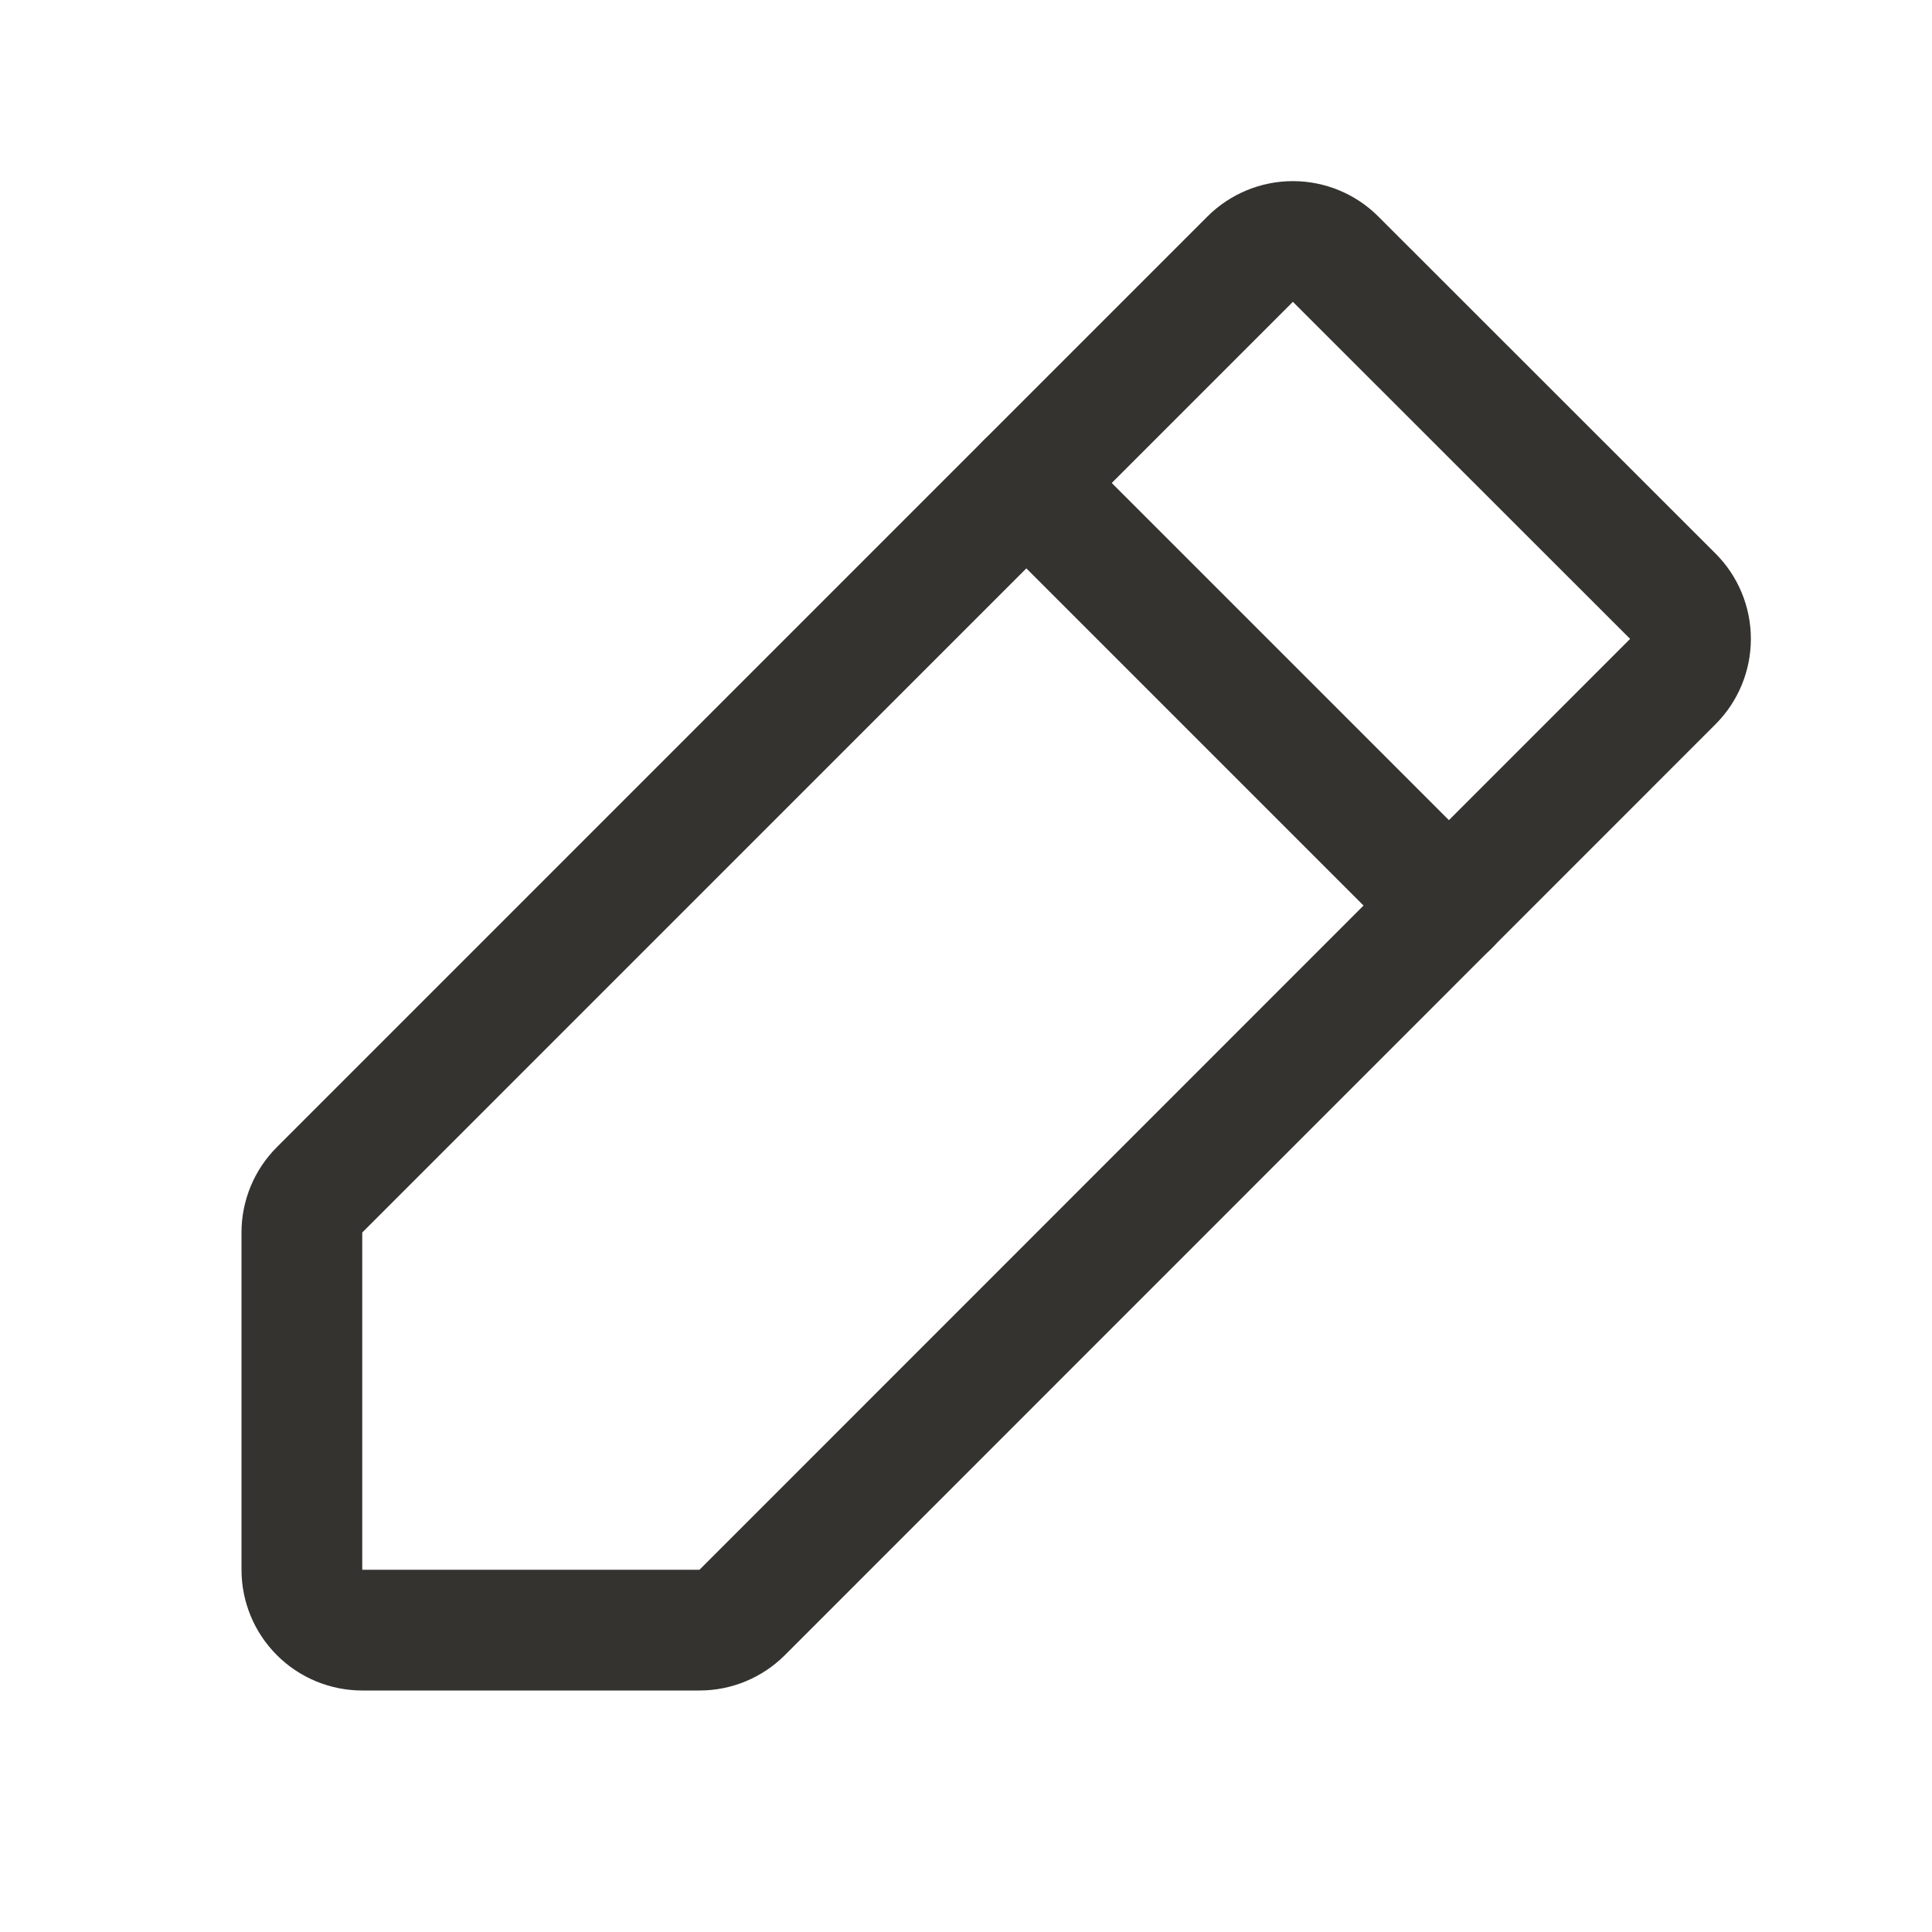
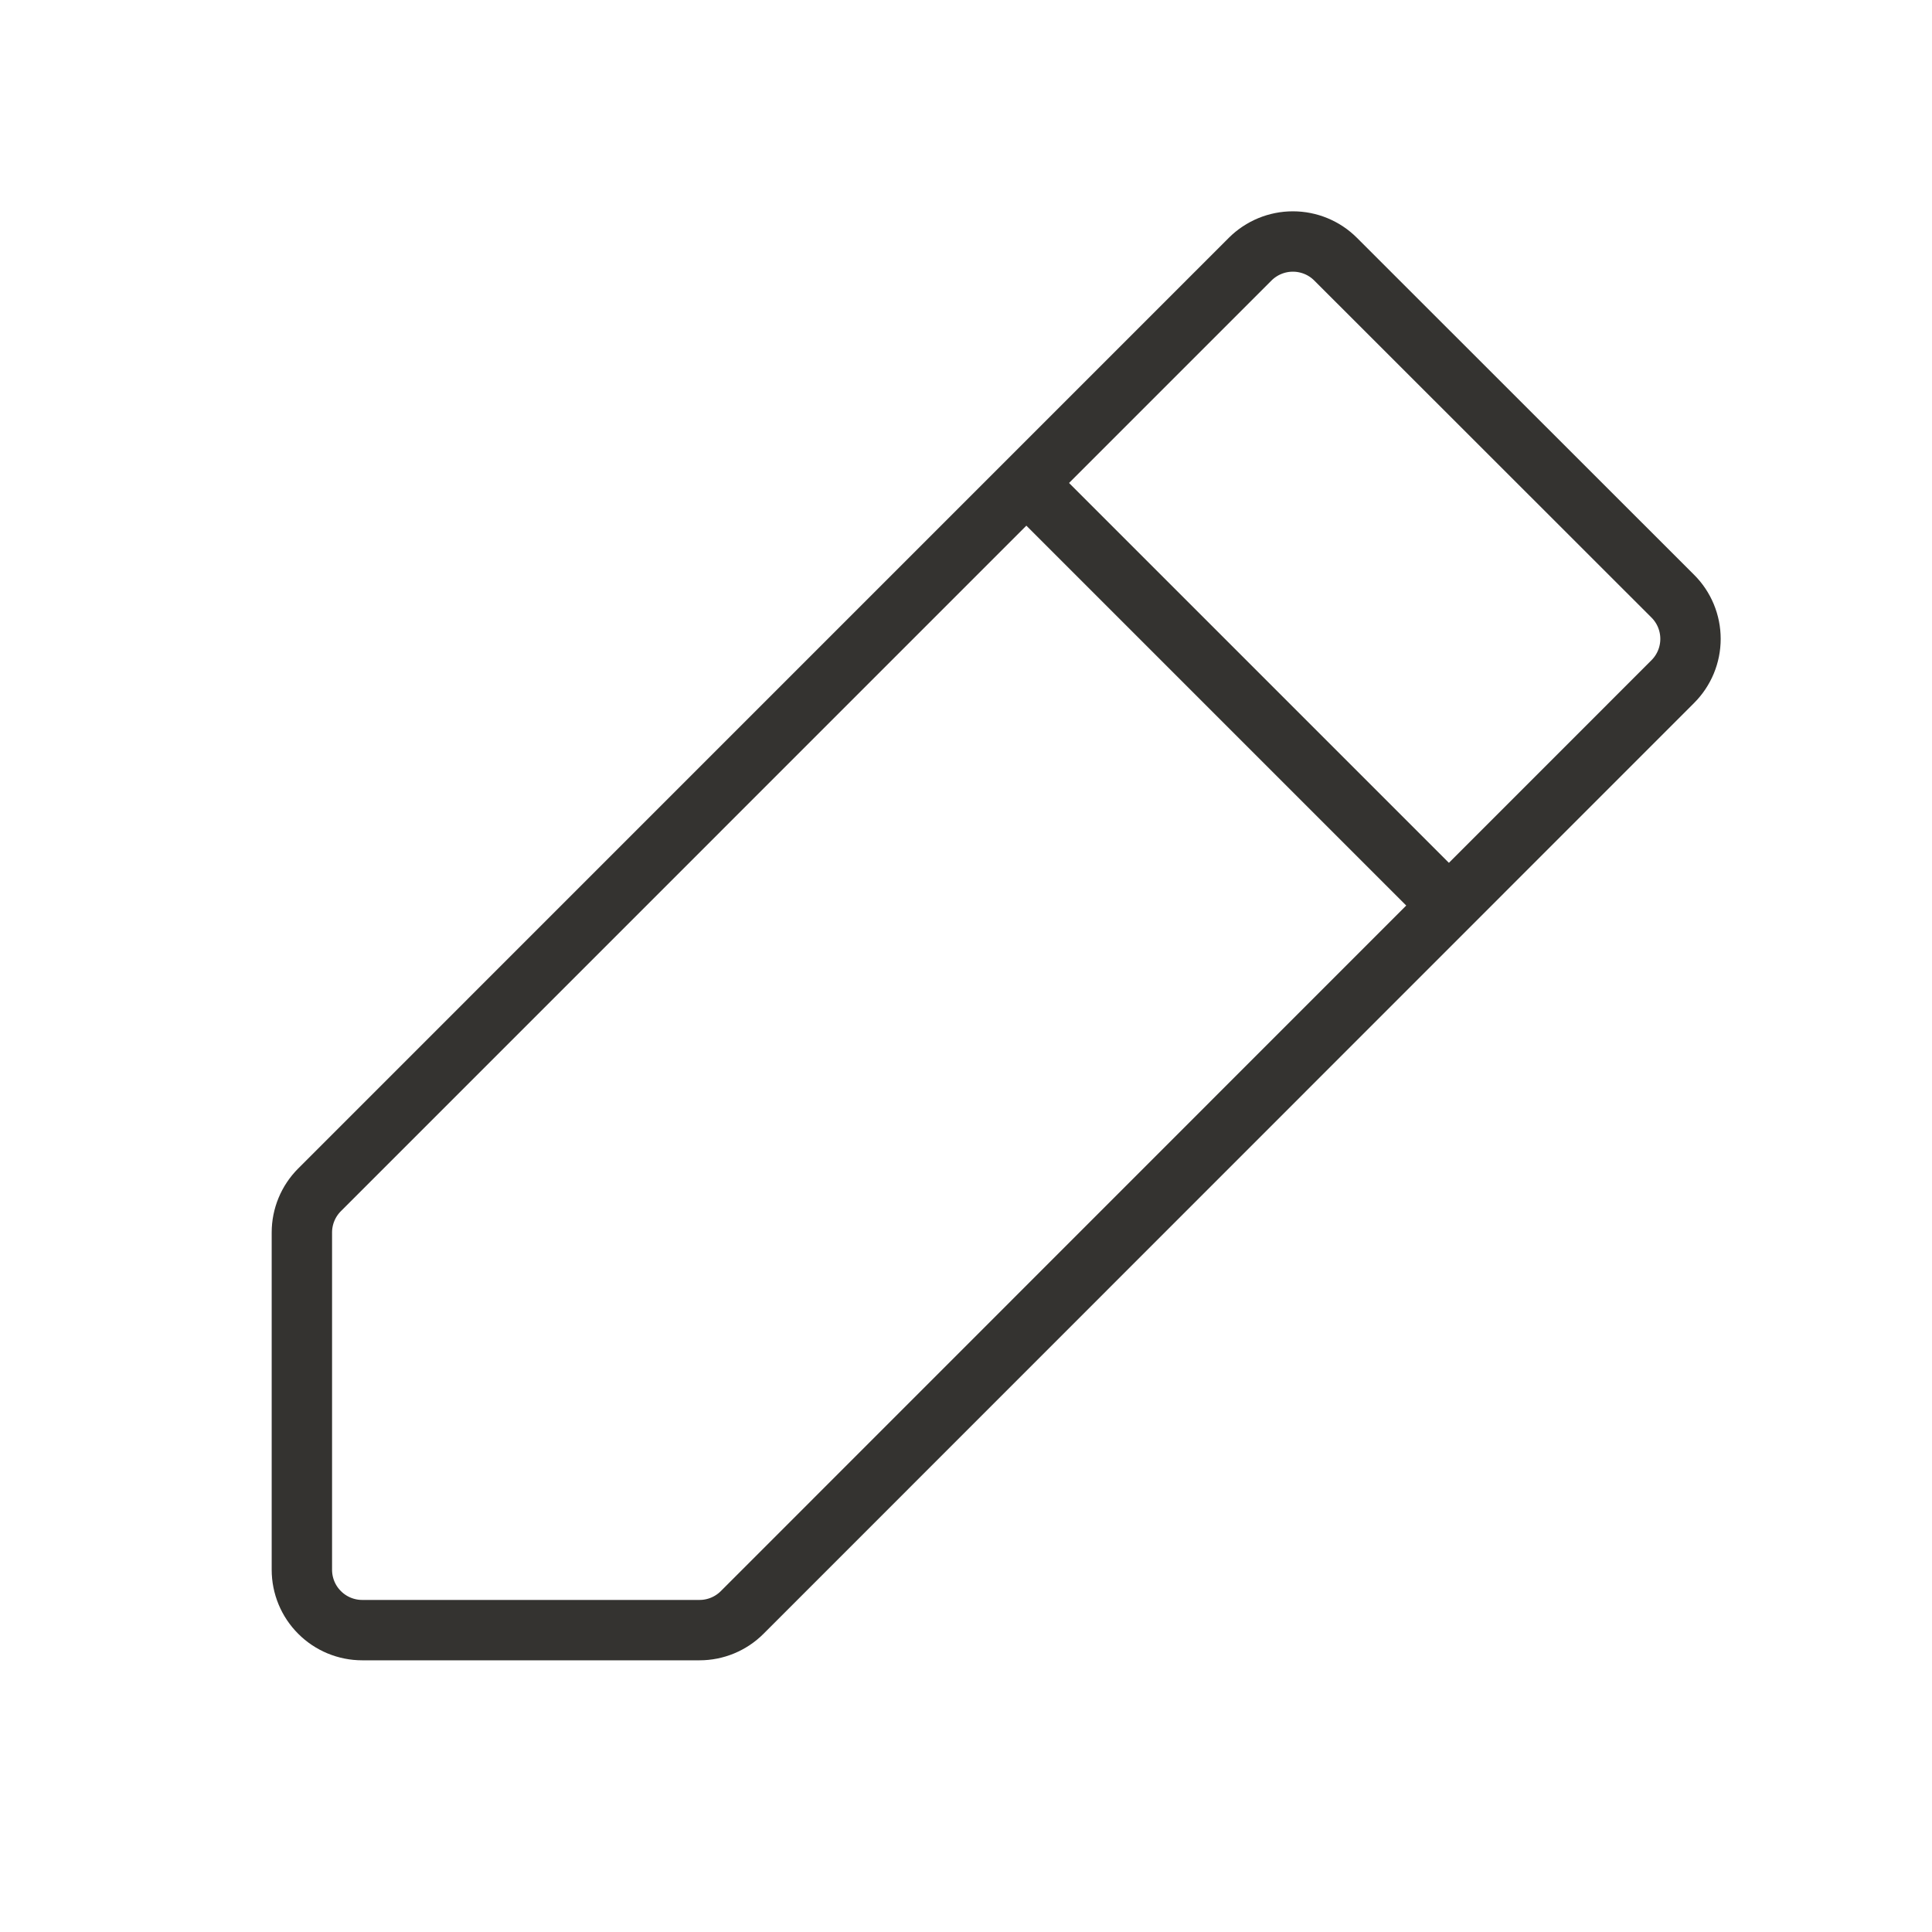
<svg xmlns="http://www.w3.org/2000/svg" width="32" height="32" viewBox="0 0 32 32" fill="none">
-   <path d="M11.586 27H6C5.735 27 5.48 26.895 5.293 26.707C5.105 26.52 5 26.265 5 26V20.414C5 20.149 5.105 19.895 5.293 19.707L20.707 4.292C20.895 4.105 21.149 4 21.414 4C21.68 4 21.934 4.105 22.121 4.292L27.707 9.875C27.895 10.062 28 10.317 28 10.582C28 10.847 27.895 11.101 27.707 11.289L12.293 26.707C12.105 26.895 11.851 27 11.586 27Z" stroke="#343330" stroke-width="2" stroke-linecap="round" stroke-linejoin="round" />
-   <path d="M17 8L24 15" stroke="#343330" stroke-width="2" stroke-linecap="round" stroke-linejoin="round" />
+   <path d="M11.586 27H6C5.735 27 5.48 26.895 5.293 26.707C5.105 26.52 5 26.265 5 26V20.414C5 20.149 5.105 19.895 5.293 19.707L20.707 4.292C20.895 4.105 21.149 4 21.414 4C21.68 4 21.934 4.105 22.121 4.292L27.707 9.875C27.895 10.062 28 10.317 28 10.582C28 10.847 27.895 11.101 27.707 11.289L12.293 26.707C12.105 26.895 11.851 27 11.586 27Z" stroke="#343330" strokeWidth="2" strokeLinecap="round" strokeLinejoin="round" />
+   <path d="M17 8L24 15" stroke="#343330" strokeWidth="2" strokeLinecap="round" strokeLinejoin="round" />
</svg>
